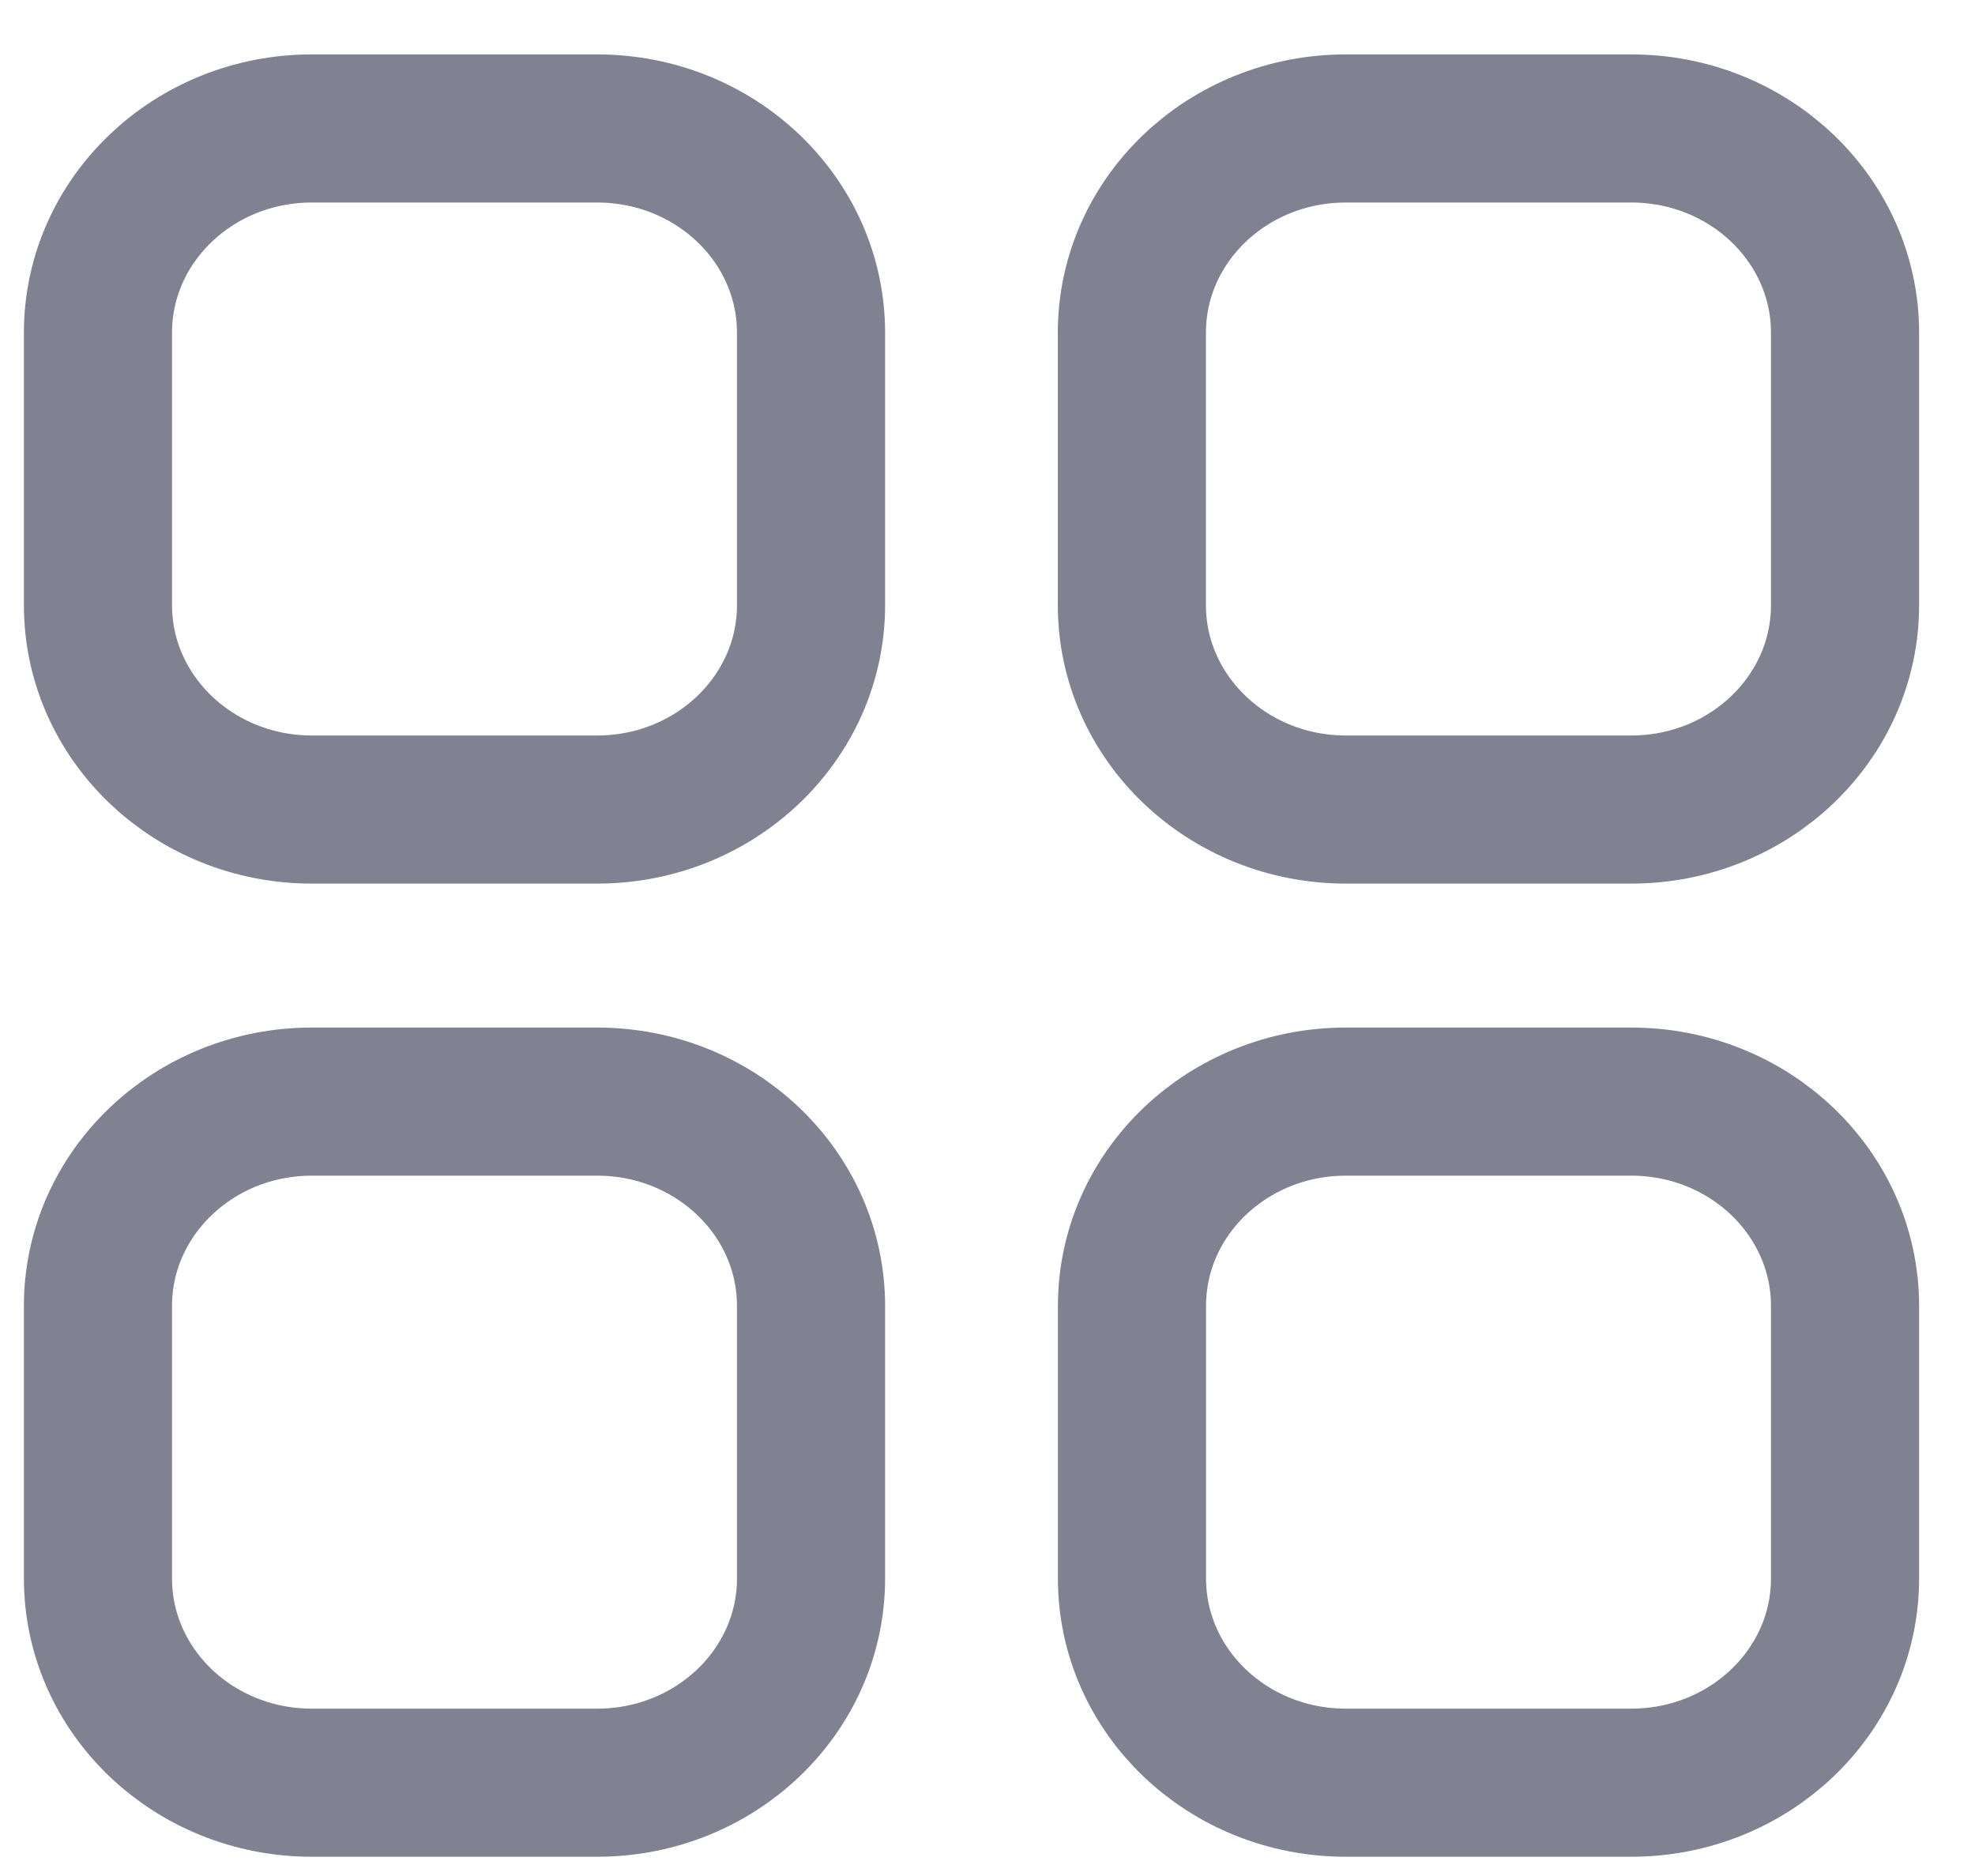
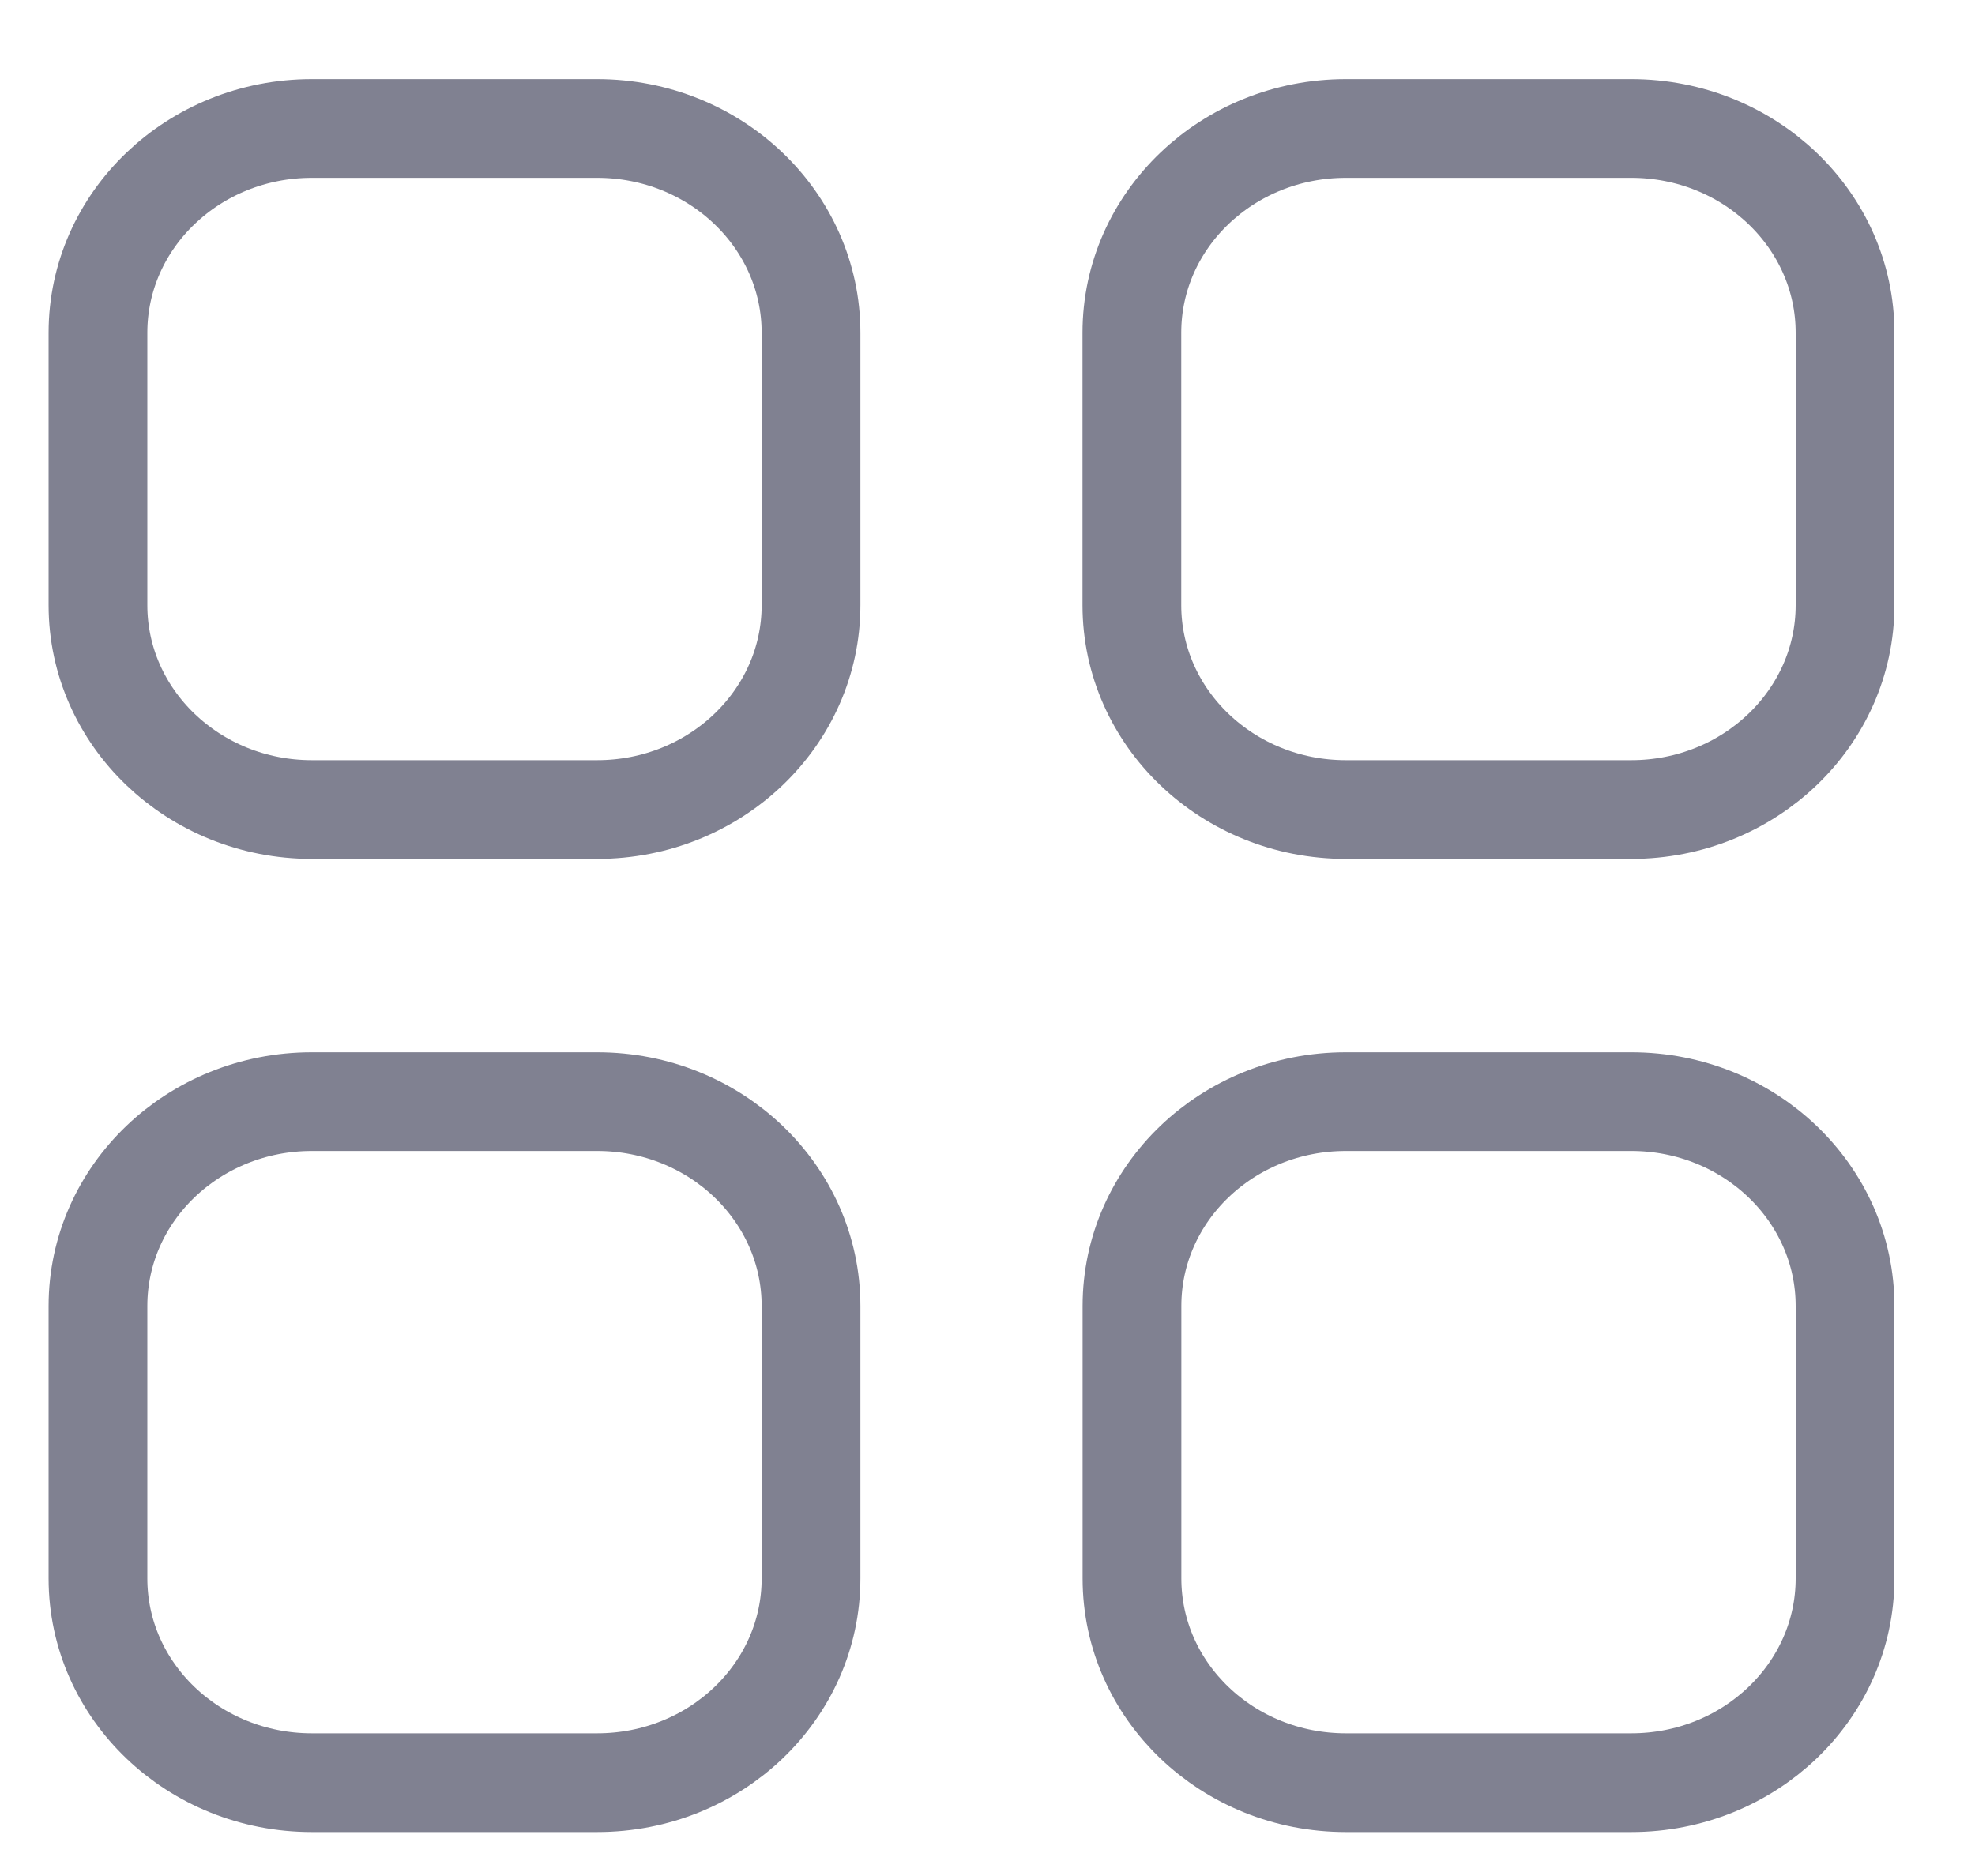
<svg xmlns="http://www.w3.org/2000/svg" width="20" height="19" viewBox="0 0 20 19" fill="none">
-   <path fill-rule="evenodd" clip-rule="evenodd" d="M13.629 1.301H16.519C17.714 1.301 18.684 2.227 18.684 3.37V6.129C18.684 7.271 17.714 8.199 16.519 8.199H13.629C12.432 8.199 11.462 7.271 11.462 6.129V3.37C11.462 2.227 12.432 1.301 13.629 1.301Z" stroke="#808191" stroke-width="1.5" stroke-linecap="round" stroke-linejoin="round" />
-   <path fill-rule="evenodd" clip-rule="evenodd" d="M3.158 1.301H6.047C7.243 1.301 8.213 2.227 8.213 3.37V6.129C8.213 7.271 7.243 8.199 6.047 8.199H3.158C1.962 8.199 0.992 7.271 0.992 6.129V3.37C0.992 2.227 1.962 1.301 3.158 1.301Z" stroke="#808191" stroke-width="1.5" stroke-linecap="round" stroke-linejoin="round" />
-   <path fill-rule="evenodd" clip-rule="evenodd" d="M3.158 11.157H6.047C7.244 11.157 8.213 12.084 8.213 13.227V15.986C8.213 17.129 7.244 18.055 6.047 18.055H3.158C1.962 18.055 0.992 17.129 0.992 15.986V13.227C0.992 12.084 1.962 11.157 3.158 11.157Z" stroke="#808191" stroke-width="1.5" stroke-linecap="round" stroke-linejoin="round" />
-   <path fill-rule="evenodd" clip-rule="evenodd" d="M13.629 11.157H16.519C17.714 11.157 18.684 12.084 18.684 13.227V15.986C18.684 17.129 17.714 18.055 16.519 18.055H13.629C12.432 18.055 11.463 17.129 11.463 15.986V13.227C11.463 12.084 12.432 11.157 13.629 11.157Z" stroke="#808191" stroke-width="1.5" stroke-linecap="round" stroke-linejoin="round" />
+   <path fill-rule="evenodd" clip-rule="evenodd" d="M13.629 1.301H16.519C17.714 1.301 18.684 2.227 18.684 3.37V6.129C18.684 7.271 17.714 8.199 16.519 8.199H13.629C12.432 8.199 11.462 7.271 11.462 6.129V3.37C11.462 2.227 12.432 1.301 13.629 1.301Z" stroke="#808191" strokeWidth="1.5" strokeLinecap="round" stroke-linejoin="round" />
+   <path fill-rule="evenodd" clip-rule="evenodd" d="M3.158 1.301H6.047C7.243 1.301 8.213 2.227 8.213 3.37V6.129C8.213 7.271 7.243 8.199 6.047 8.199H3.158C1.962 8.199 0.992 7.271 0.992 6.129V3.37C0.992 2.227 1.962 1.301 3.158 1.301Z" stroke="#808191" strokeWidth="1.5" strokeLinecap="round" stroke-linejoin="round" />
+   <path fill-rule="evenodd" clip-rule="evenodd" d="M3.158 11.157H6.047C7.244 11.157 8.213 12.084 8.213 13.227V15.986C8.213 17.129 7.244 18.055 6.047 18.055H3.158C1.962 18.055 0.992 17.129 0.992 15.986V13.227C0.992 12.084 1.962 11.157 3.158 11.157Z" stroke="#808191" strokeWidth="1.5" strokeLinecap="round" stroke-linejoin="round" />
+   <path fill-rule="evenodd" clip-rule="evenodd" d="M13.629 11.157H16.519C17.714 11.157 18.684 12.084 18.684 13.227V15.986C18.684 17.129 17.714 18.055 16.519 18.055H13.629C12.432 18.055 11.463 17.129 11.463 15.986V13.227C11.463 12.084 12.432 11.157 13.629 11.157Z" stroke="#808191" strokeWidth="1.5" strokeLinecap="round" stroke-linejoin="round" />
</svg>
